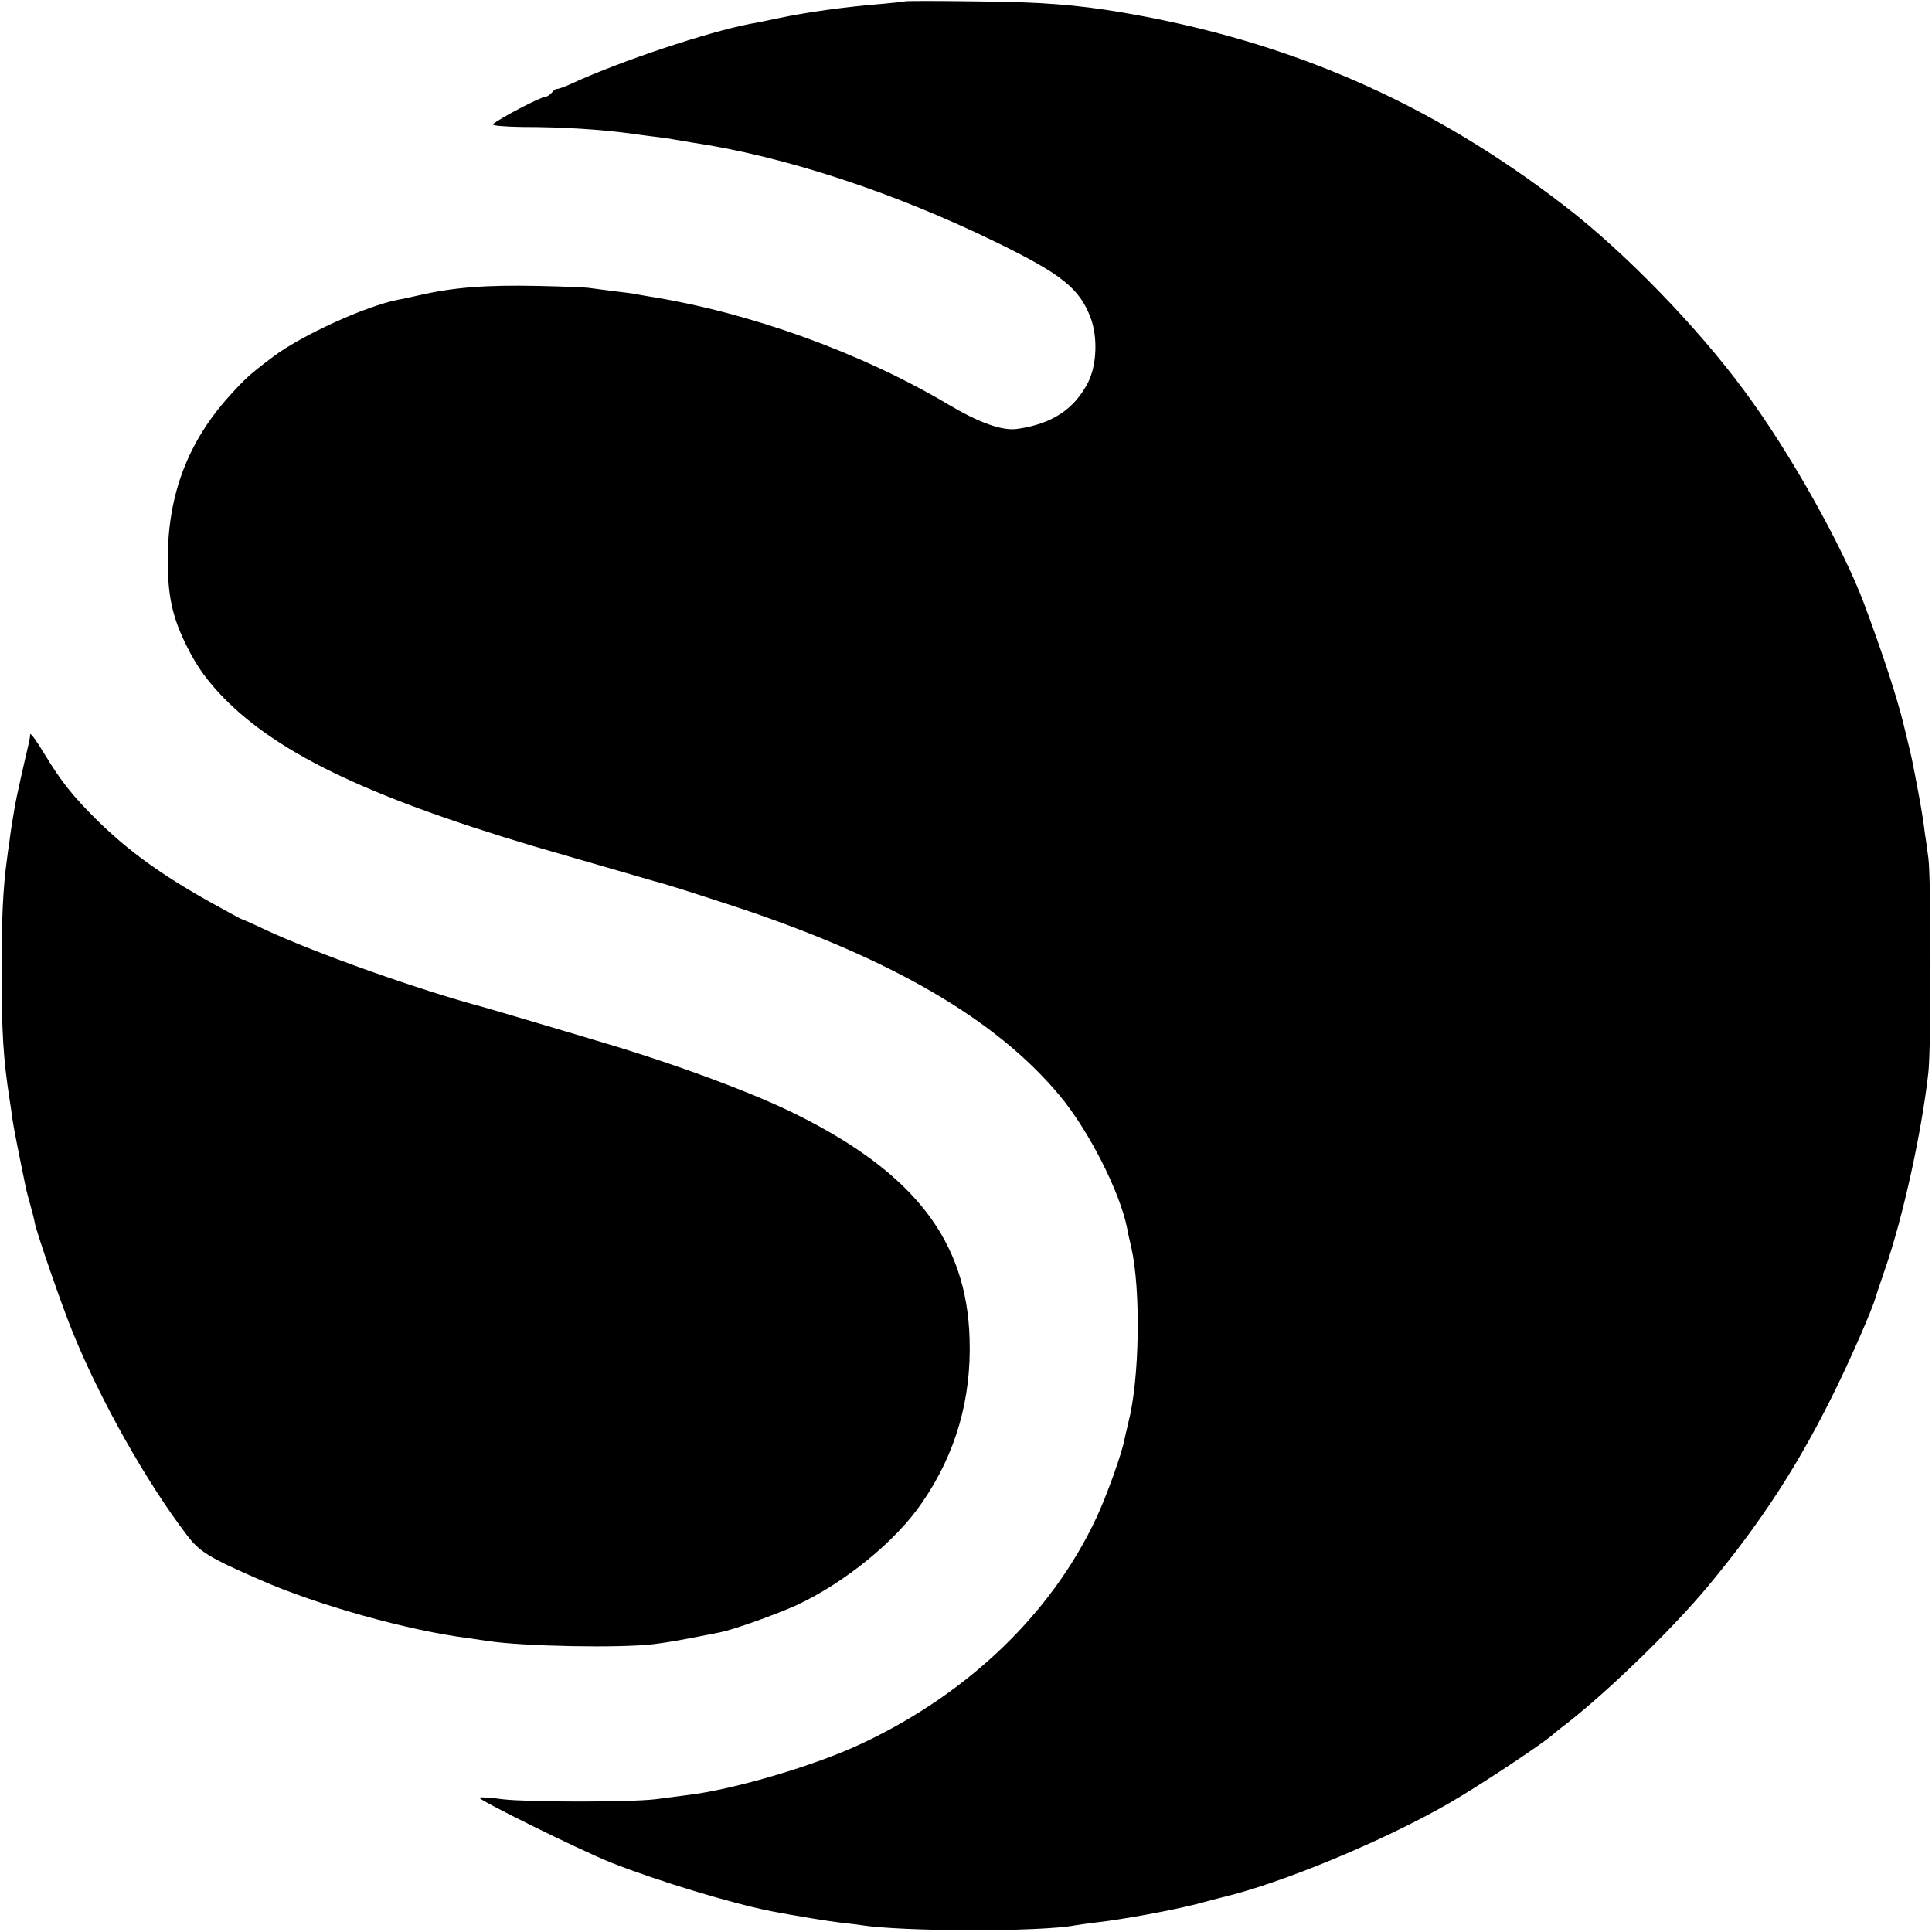
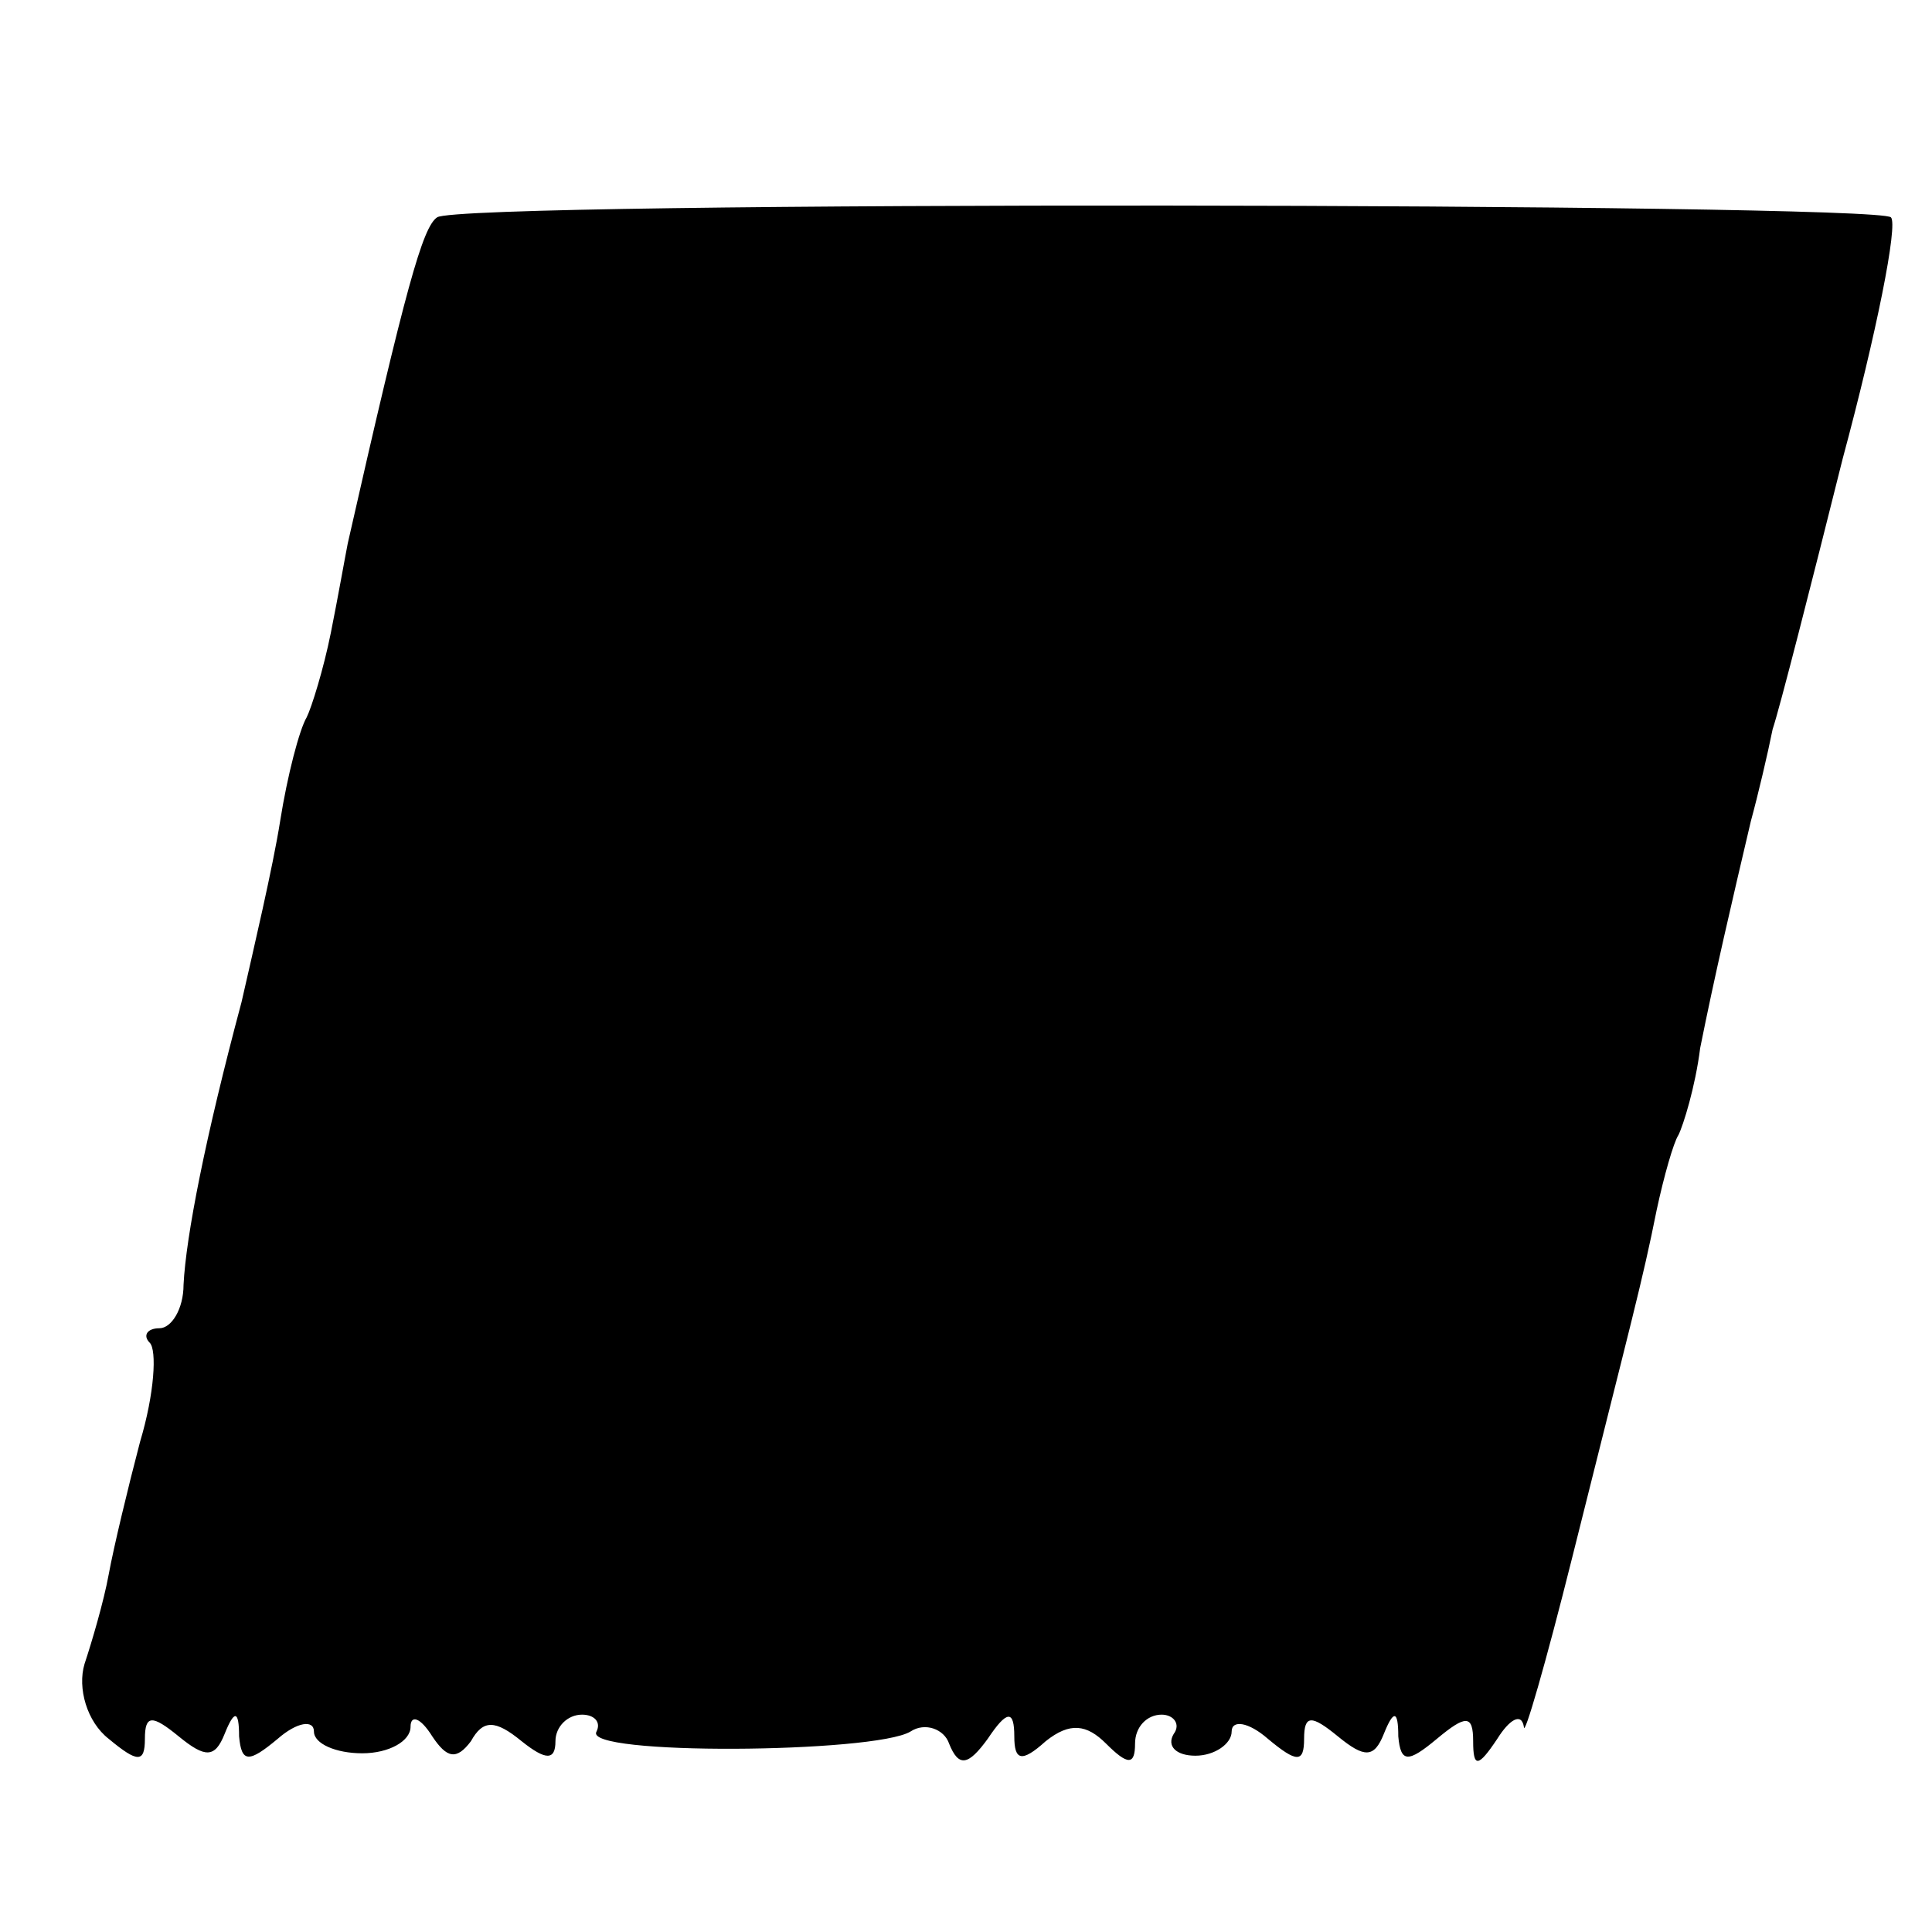
- <svg xmlns="http://www.w3.org/2000/svg" version="1.0" width="700pt" height="700pt" viewBox="0 0 700 700" preserveAspectRatio="xMidYMid meet">
-   <g transform="translate(0,700) scale(0.1,-0.1)" fill="#000000" stroke="none">
-     <path d="M3278 6995 c-2 -1 -39 -5 -83 -9 -134 -11 -273 -30 -380 -53 -38 -8 -81 -17 -95 -19 -157 -30 -470 -135 -645 -215 -27 -13 -53 -22 -57 -21 -3 1 -12 -5 -18 -13 -7 -8 -17 -15 -22 -15 -18 0 -170 -80 -192 -100 -5 -5 41 -9 105 -10 151 0 287 -9 404 -25 17 -3 50 -7 75 -10 25 -3 56 -7 70 -10 13 -2 42 -7 65 -11 333 -49 733 -180 1105 -362 236 -115 301 -167 341 -272 27 -70 23 -174 -9 -236 -50 -97 -130 -150 -256 -168 -55 -8 -138 22 -251 89 -315 187 -718 333 -1084 391 -18 3 -41 7 -50 9 -9 2 -44 6 -76 10 -33 4 -71 9 -85 11 -14 3 -99 6 -190 8 -191 4 -308 -5 -437 -35 -27 -6 -58 -13 -71 -15 -117 -23 -350 -129 -453 -207 -85 -64 -100 -78 -158 -142 -149 -165 -222 -355 -223 -585 -1 -126 13 -201 56 -295 39 -83 70 -130 128 -194 195 -211 523 -372 1138 -556 90 -26 428 -124 445 -129 27 -6 146 -44 292 -92 563 -187 942 -407 1172 -683 106 -127 219 -350 245 -482 2 -13 9 -44 15 -69 35 -156 30 -479 -11 -635 -5 -22 -12 -51 -15 -65 -8 -45 -63 -199 -100 -278 -161 -345 -461 -635 -846 -817 -167 -80 -467 -169 -637 -189 -25 -3 -76 -10 -115 -15 -92 -11 -460 -11 -554 0 -41 6 -78 8 -84 6 -13 -4 361 -189 478 -236 170 -67 438 -148 581 -176 94 -18 206 -36 249 -41 28 -3 60 -7 73 -9 152 -24 652 -25 777 -1 11 2 47 7 80 11 90 10 270 43 360 66 44 12 87 23 95 25 215 51 585 205 821 341 112 65 331 210 375 248 6 6 29 24 50 40 154 120 385 345 510 495 199 239 335 450 469 725 57 117 130 285 141 325 2 8 18 55 35 105 64 185 132 494 156 710 10 90 10 703 0 775 -4 30 -9 69 -12 85 -2 17 -6 46 -9 65 -4 30 -27 152 -40 215 -4 17 -13 57 -30 125 -25 100 -73 247 -141 430 -78 209 -270 552 -435 774 -171 232 -433 502 -650 669 -487 376 -999 599 -1605 702 -165 28 -292 38 -532 40 -138 2 -253 2 -255 0z" />
-     <path d="M109 4339 c0 -8 -2 -21 -4 -29 -17 -71 -48 -210 -51 -230 -2 -14 -7 -41 -10 -60 -3 -19 -8 -51 -10 -70 -3 -19 -7 -48 -9 -65 -14 -100 -20 -225 -19 -410 0 -215 6 -313 29 -460 3 -16 7 -48 10 -70 5 -33 21 -115 50 -255 2 -8 9 -35 16 -60 7 -25 14 -52 15 -61 8 -39 99 -303 139 -400 100 -245 267 -541 413 -732 45 -59 78 -80 264 -161 206 -91 538 -184 753 -211 28 -4 61 -9 75 -11 125 -19 477 -26 599 -11 55 7 101 15 241 43 50 10 203 65 278 99 173 81 359 232 453 371 122 177 179 375 172 593 -10 354 -199 599 -623 811 -161 81 -454 189 -730 270 -52 16 -158 47 -235 70 -77 23 -153 45 -170 50 -233 62 -608 195 -793 281 -46 22 -85 39 -87 39 -2 0 -55 29 -118 64 -173 97 -292 183 -404 293 -89 88 -132 142 -193 243 -28 46 -50 77 -51 69z" />
+ <svg xmlns="http://www.w3.org/2000/svg" version="1.0" width="80pt" height="80pt" viewBox="0 0 80 80" preserveAspectRatio="xMidYMid meet">
+   <g transform="translate(0,80) scale(0.1,-0.1)" fill="#000000" stroke="none">
+     <path d="M181 710 c-6 -4 -13 -29 -37 -135 -1 -5 -4 -22 -7 -37 -3 -15 -8 -31 -10 -35 -3 -5 -8 -24 -11 -43 -3 -19 -11 -53 -16 -75 -15 -56 -23 -97 -24 -117 0 -10 -5 -18 -10 -18 -5 0 -7 -3 -4 -6 3 -3 2 -21 -4 -41 -5 -19 -11 -44 -13 -55 -2 -11 -7 -28 -10 -37 -3 -10 1 -24 10 -31 12 -10 15 -10 15 0 0 10 3 10 14 1 11 -9 15 -9 19 1 4 10 6 10 6 -1 1 -11 4 -11 16 -1 8 7 15 8 15 3 0 -5 9 -9 20 -9 11 0 20 5 20 11 0 5 4 4 9 -4 6 -9 10 -10 16 -2 5 9 10 9 21 0 10 -8 14 -8 14 0 0 6 5 11 11 11 5 0 8 -3 6 -7 -6 -10 115 -9 130 0 6 4 14 1 16 -5 4 -10 8 -9 16 2 8 12 11 12 11 1 0 -10 3 -11 13 -2 10 8 17 7 25 -1 9 -9 12 -9 12 0 0 7 5 12 11 12 5 0 8 -4 5 -8 -3 -5 1 -9 9 -9 8 0 15 5 15 10 0 5 7 4 15 -3 12 -10 15 -10 15 0 0 10 3 10 14 1 11 -9 15 -9 19 1 4 10 6 10 6 -1 1 -11 4 -11 16 -1 12 10 15 10 15 -1 0 -11 2 -11 10 1 5 8 10 11 11 5 0 -5 9 26 20 70 25 100 29 114 35 144 3 14 7 28 9 31 2 4 7 20 9 36 6 30 13 60 21 94 3 11 7 28 9 38 3 9 16 60 29 112 14 52 23 97 20 100 -6 6 -593 7 -602 0z" />
  </g>
</svg>
